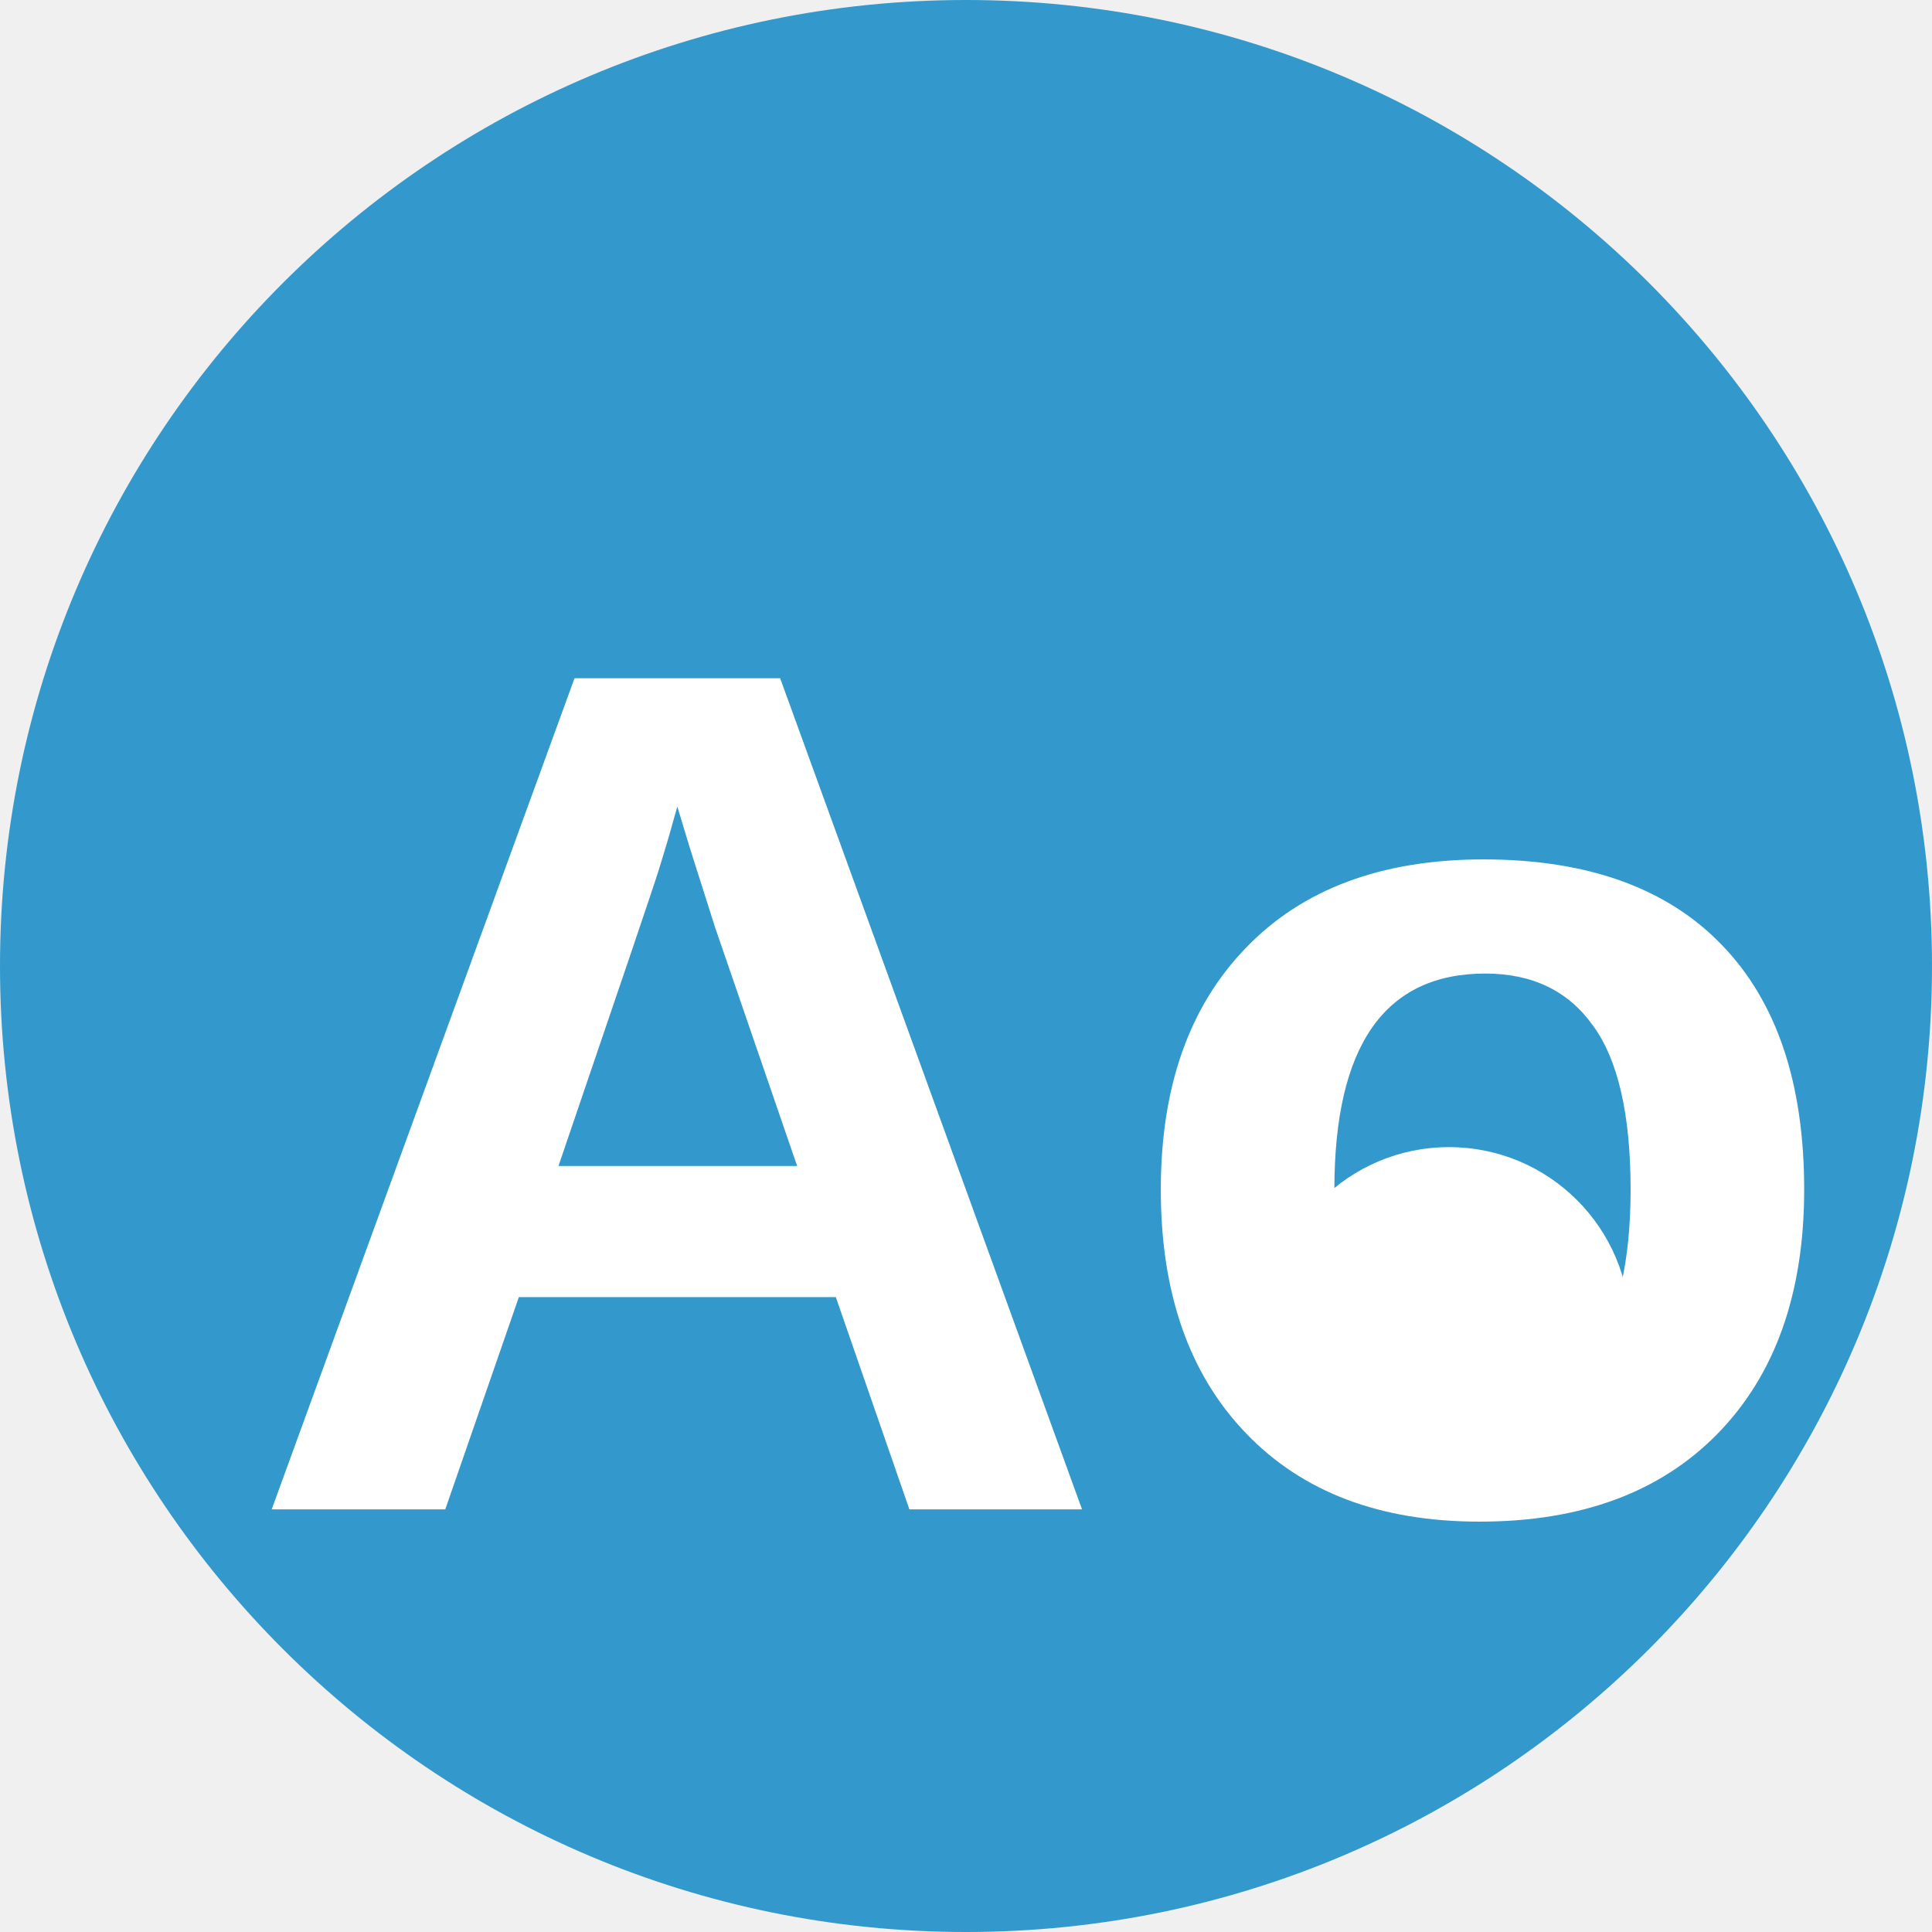
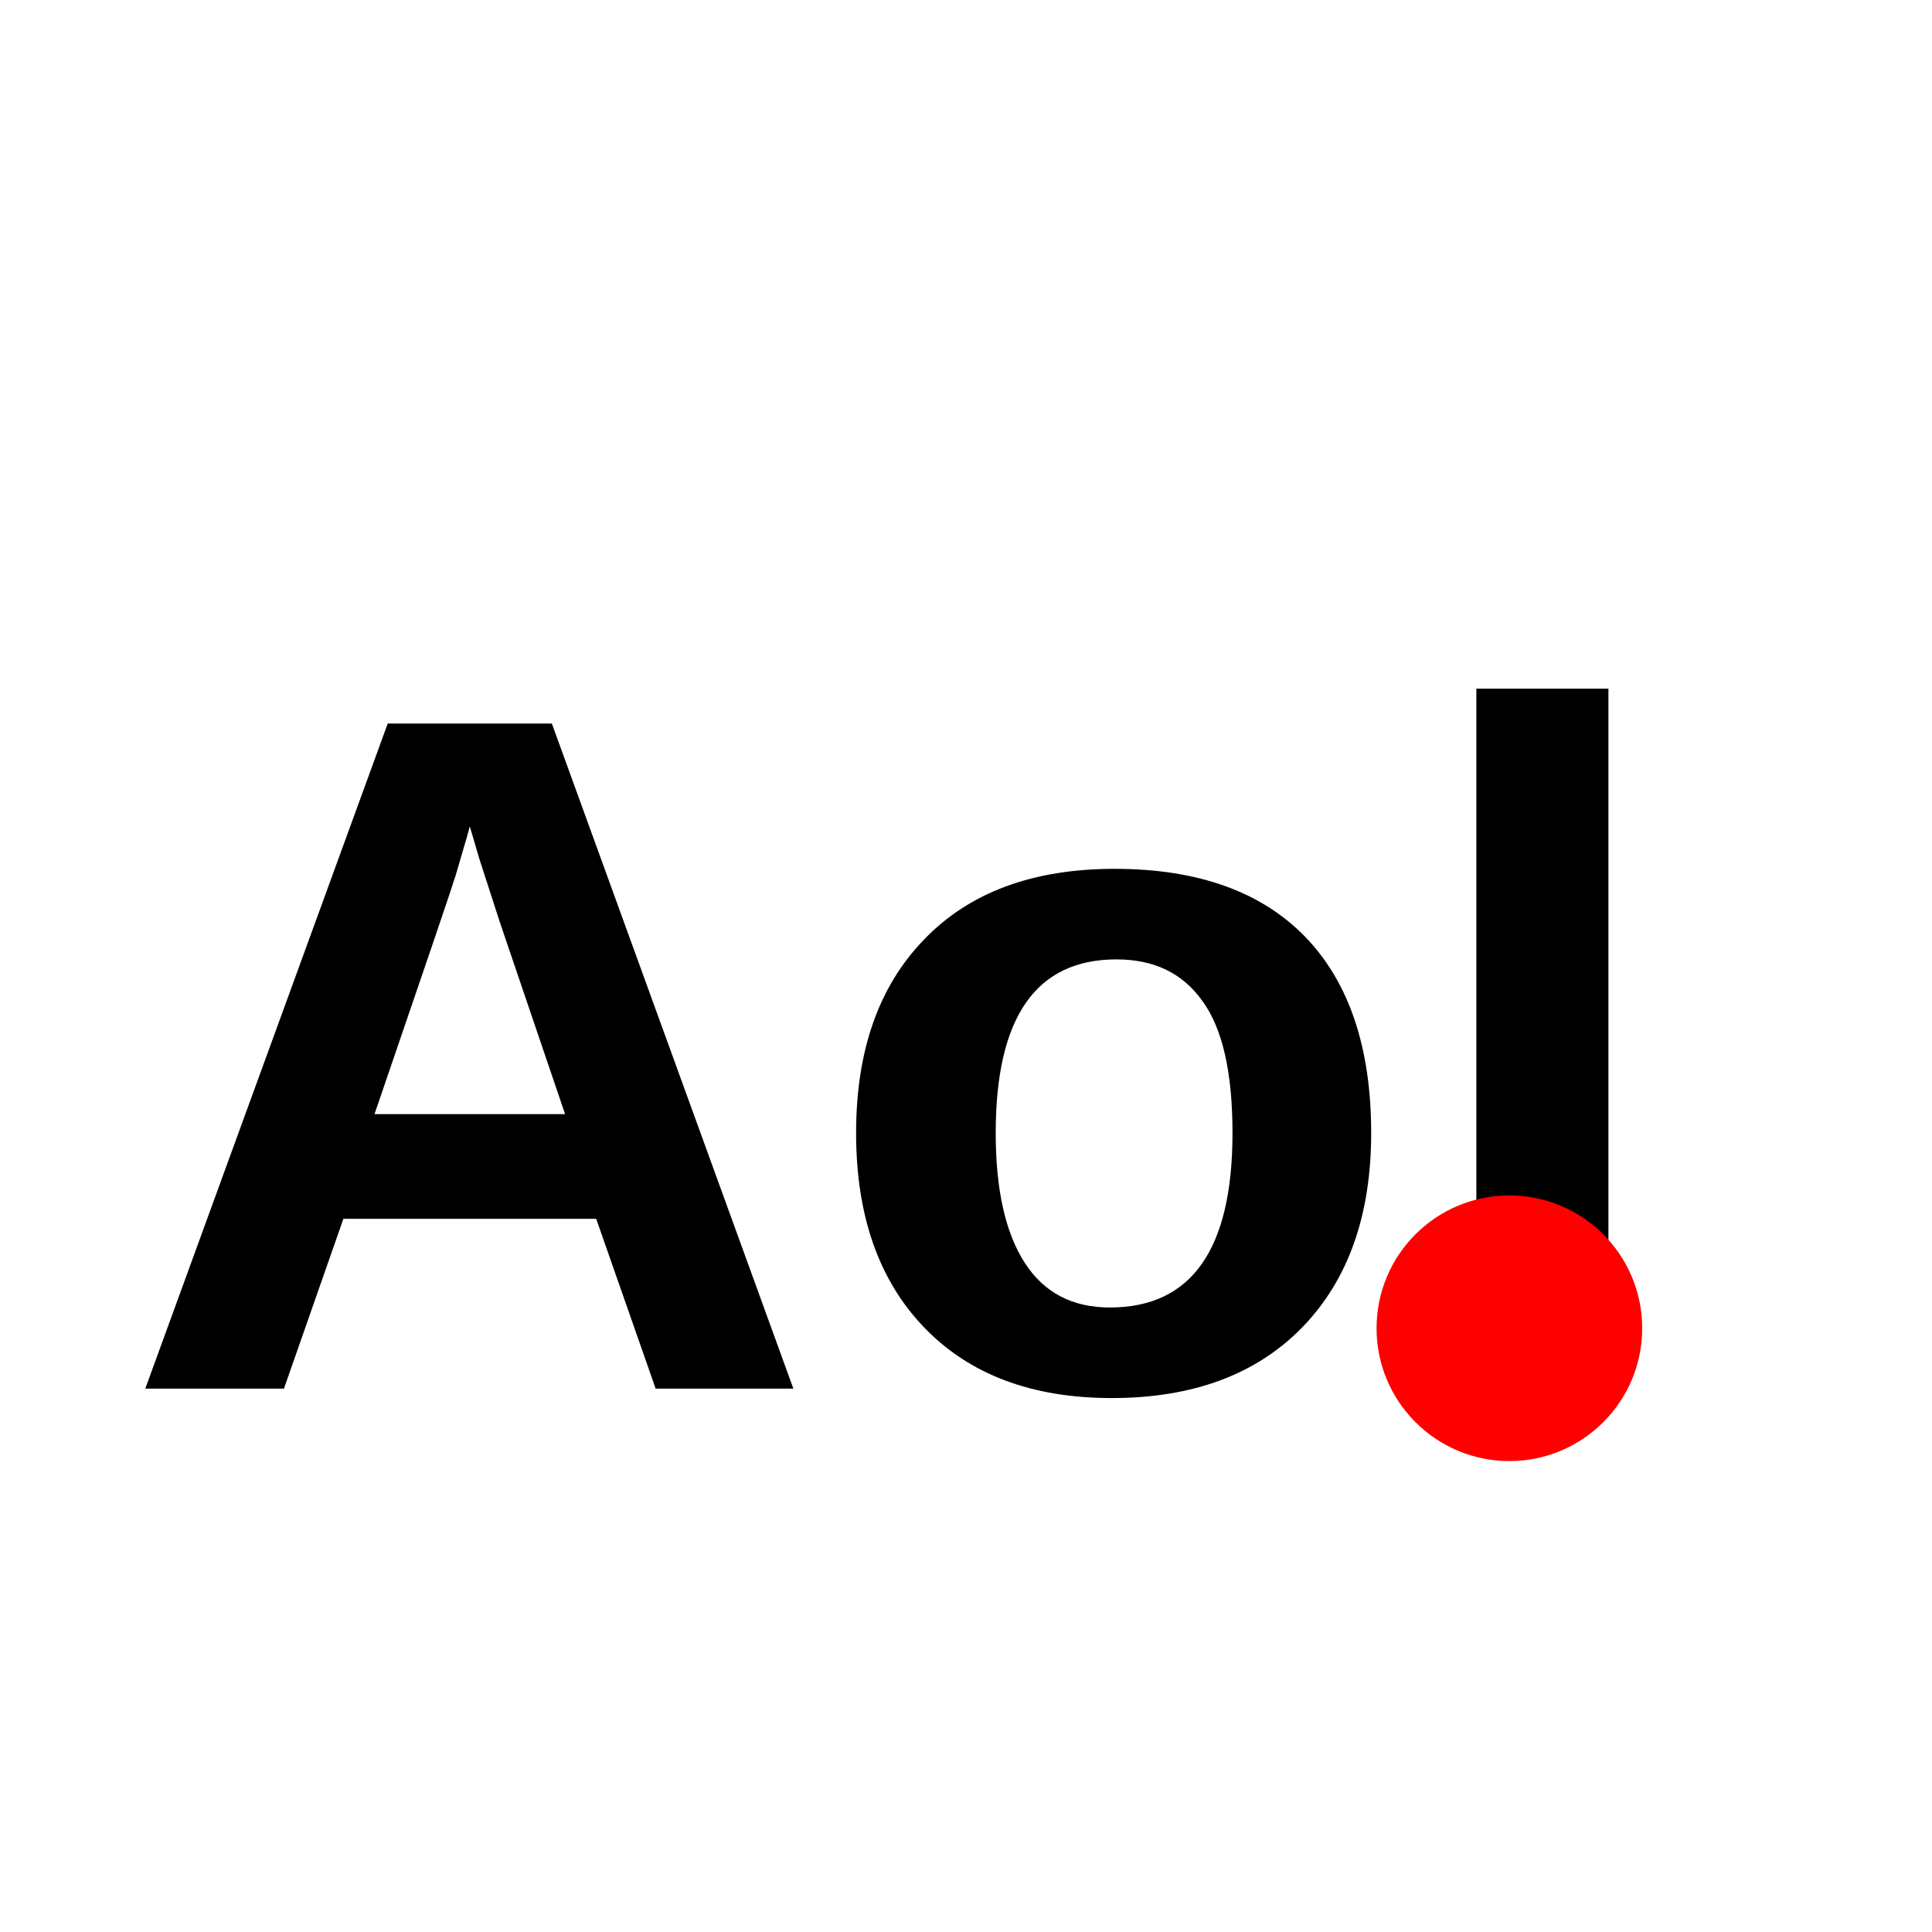
<svg xmlns="http://www.w3.org/2000/svg" viewBox="0 0 32 32" width="32" height="32">
-   <circle cx="16" cy="16" r="16" fill="#3399CC" />
-   <circle cx="24" cy="22" r="3" fill="#fff" />
-   <text x="4" y="25" font-family="Arial,Helvetica,sans-serif" font-weight="bold" font-size="20" fill="#fff">Aol</text>
+   <rect width="32" height="32" fill="#fff" />
+   <text x="2" y="23" font-family="Arial,Helvetica,sans-serif" font-weight="bold" font-size="16" fill="#000">Aol</text>
+   <circle cx="25" cy="22" r="2.2" fill="#f00" />
</svg>
